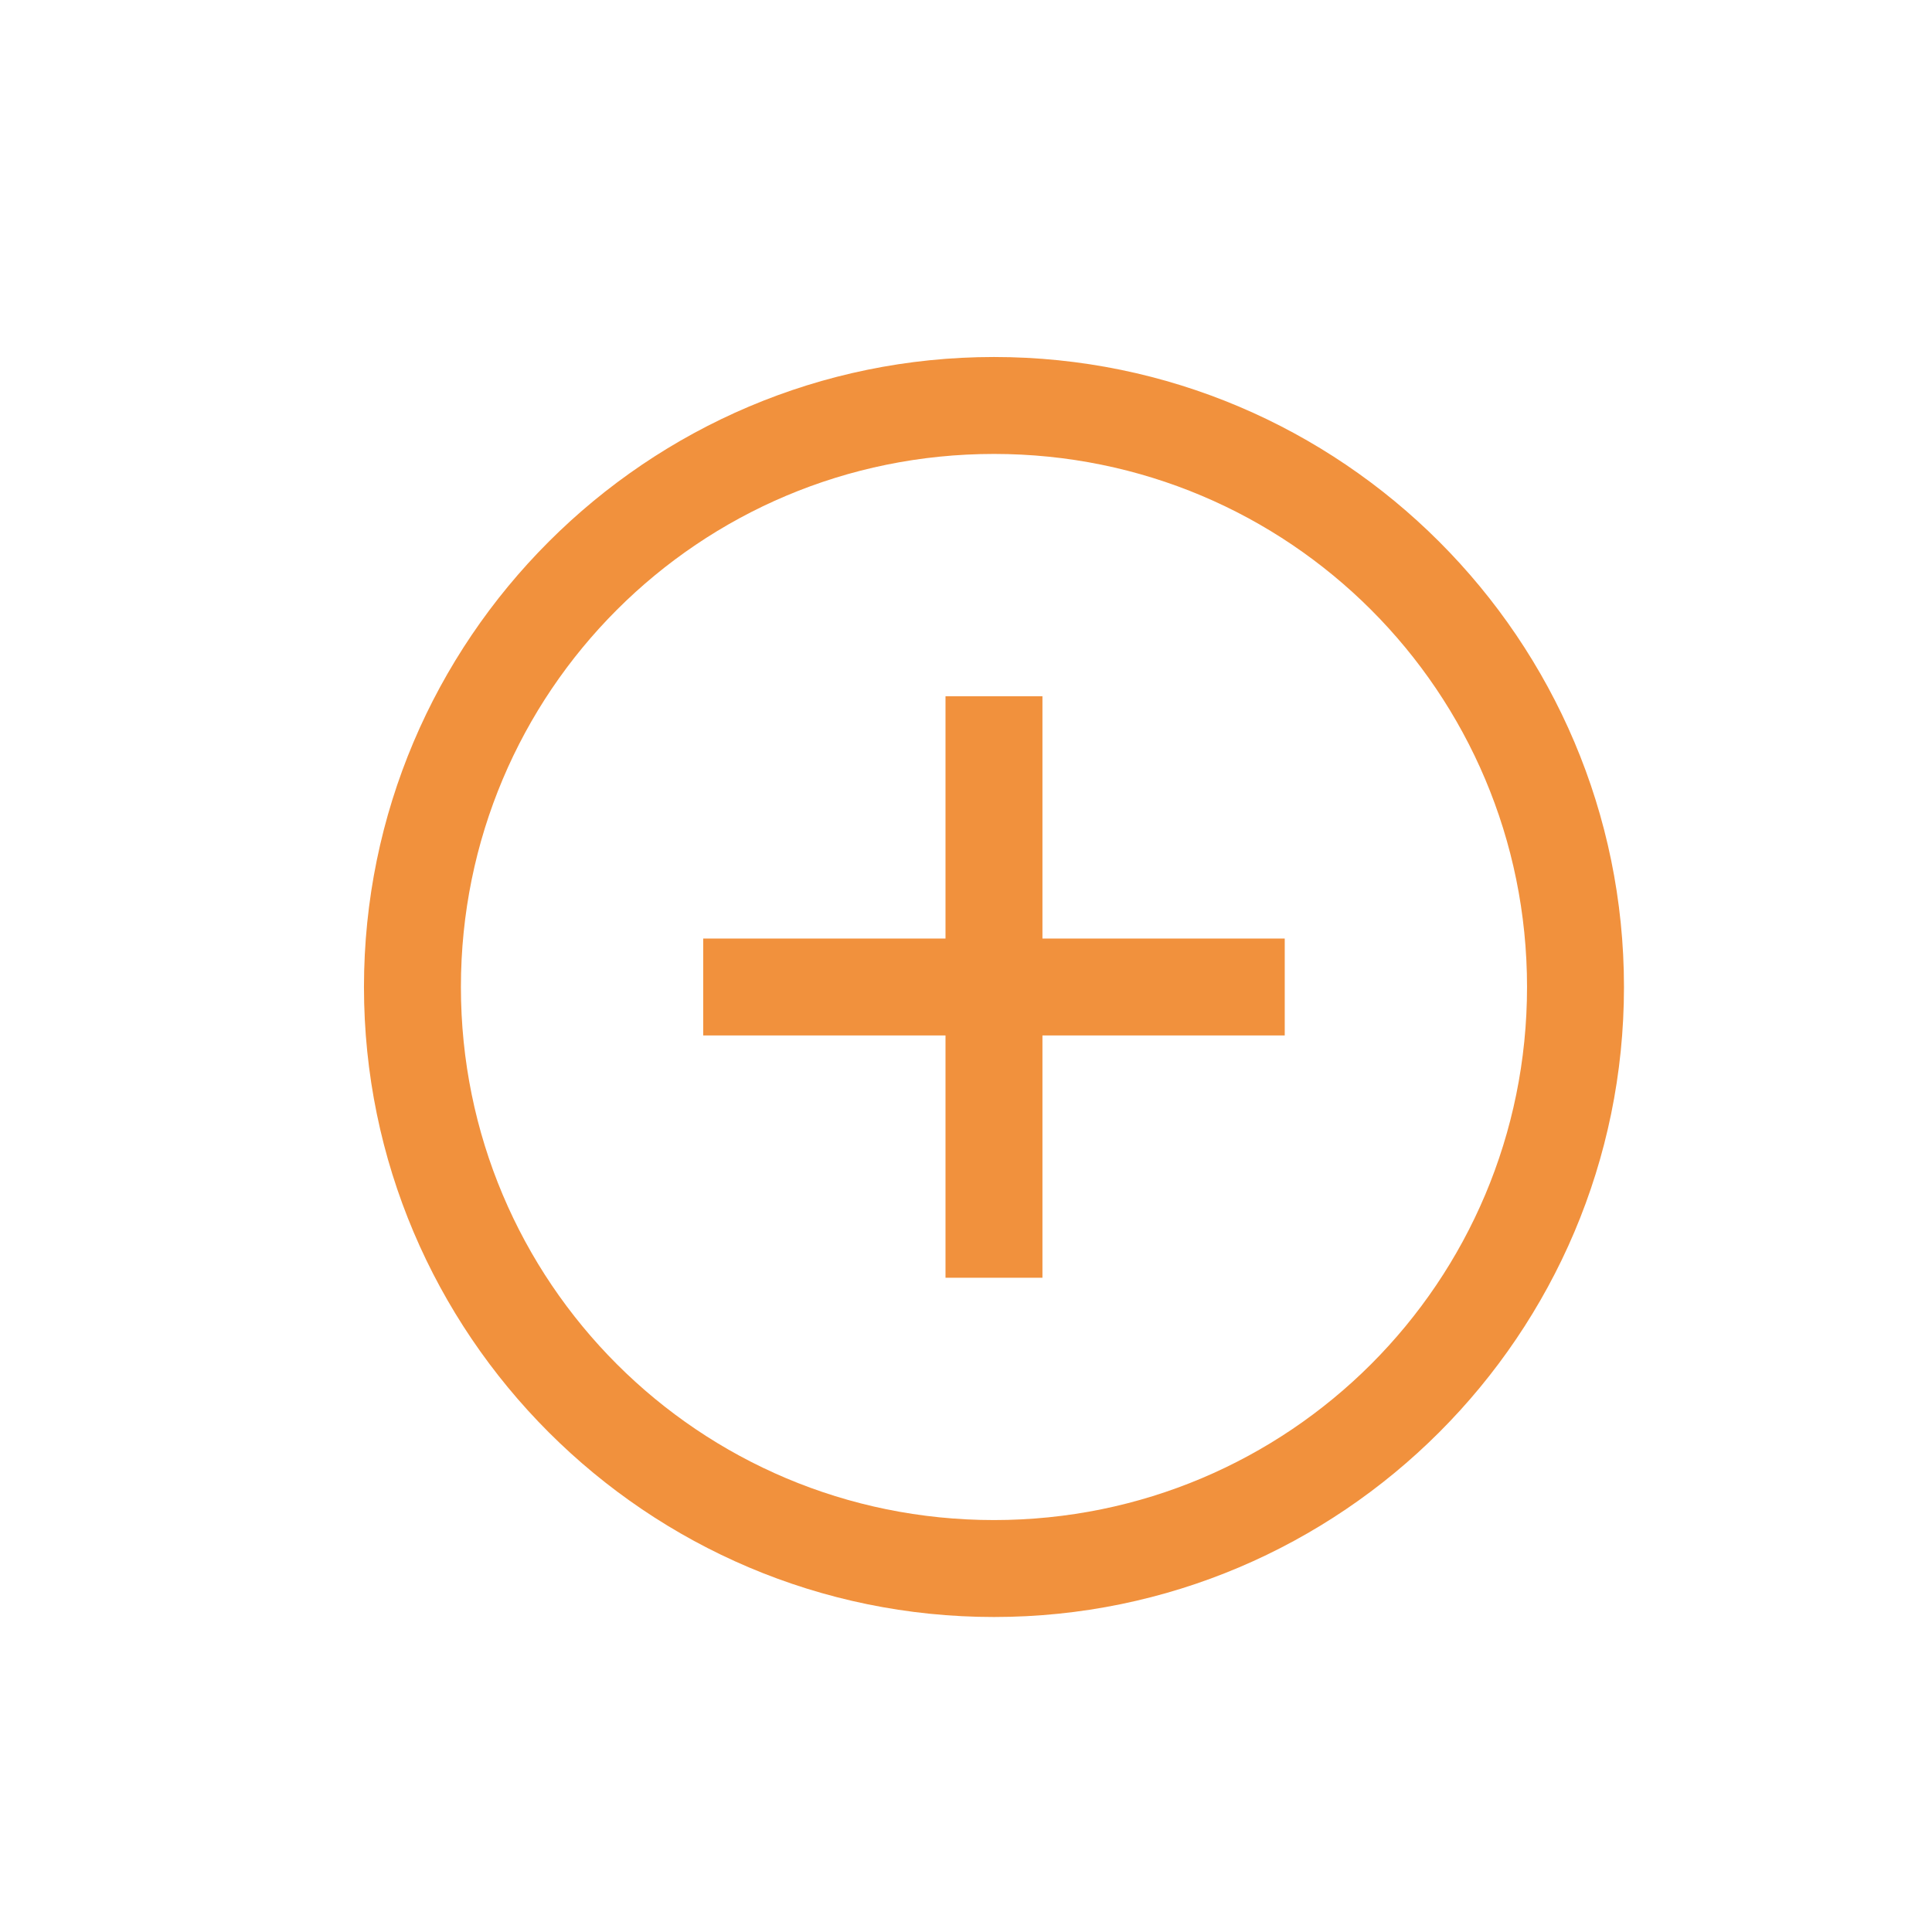
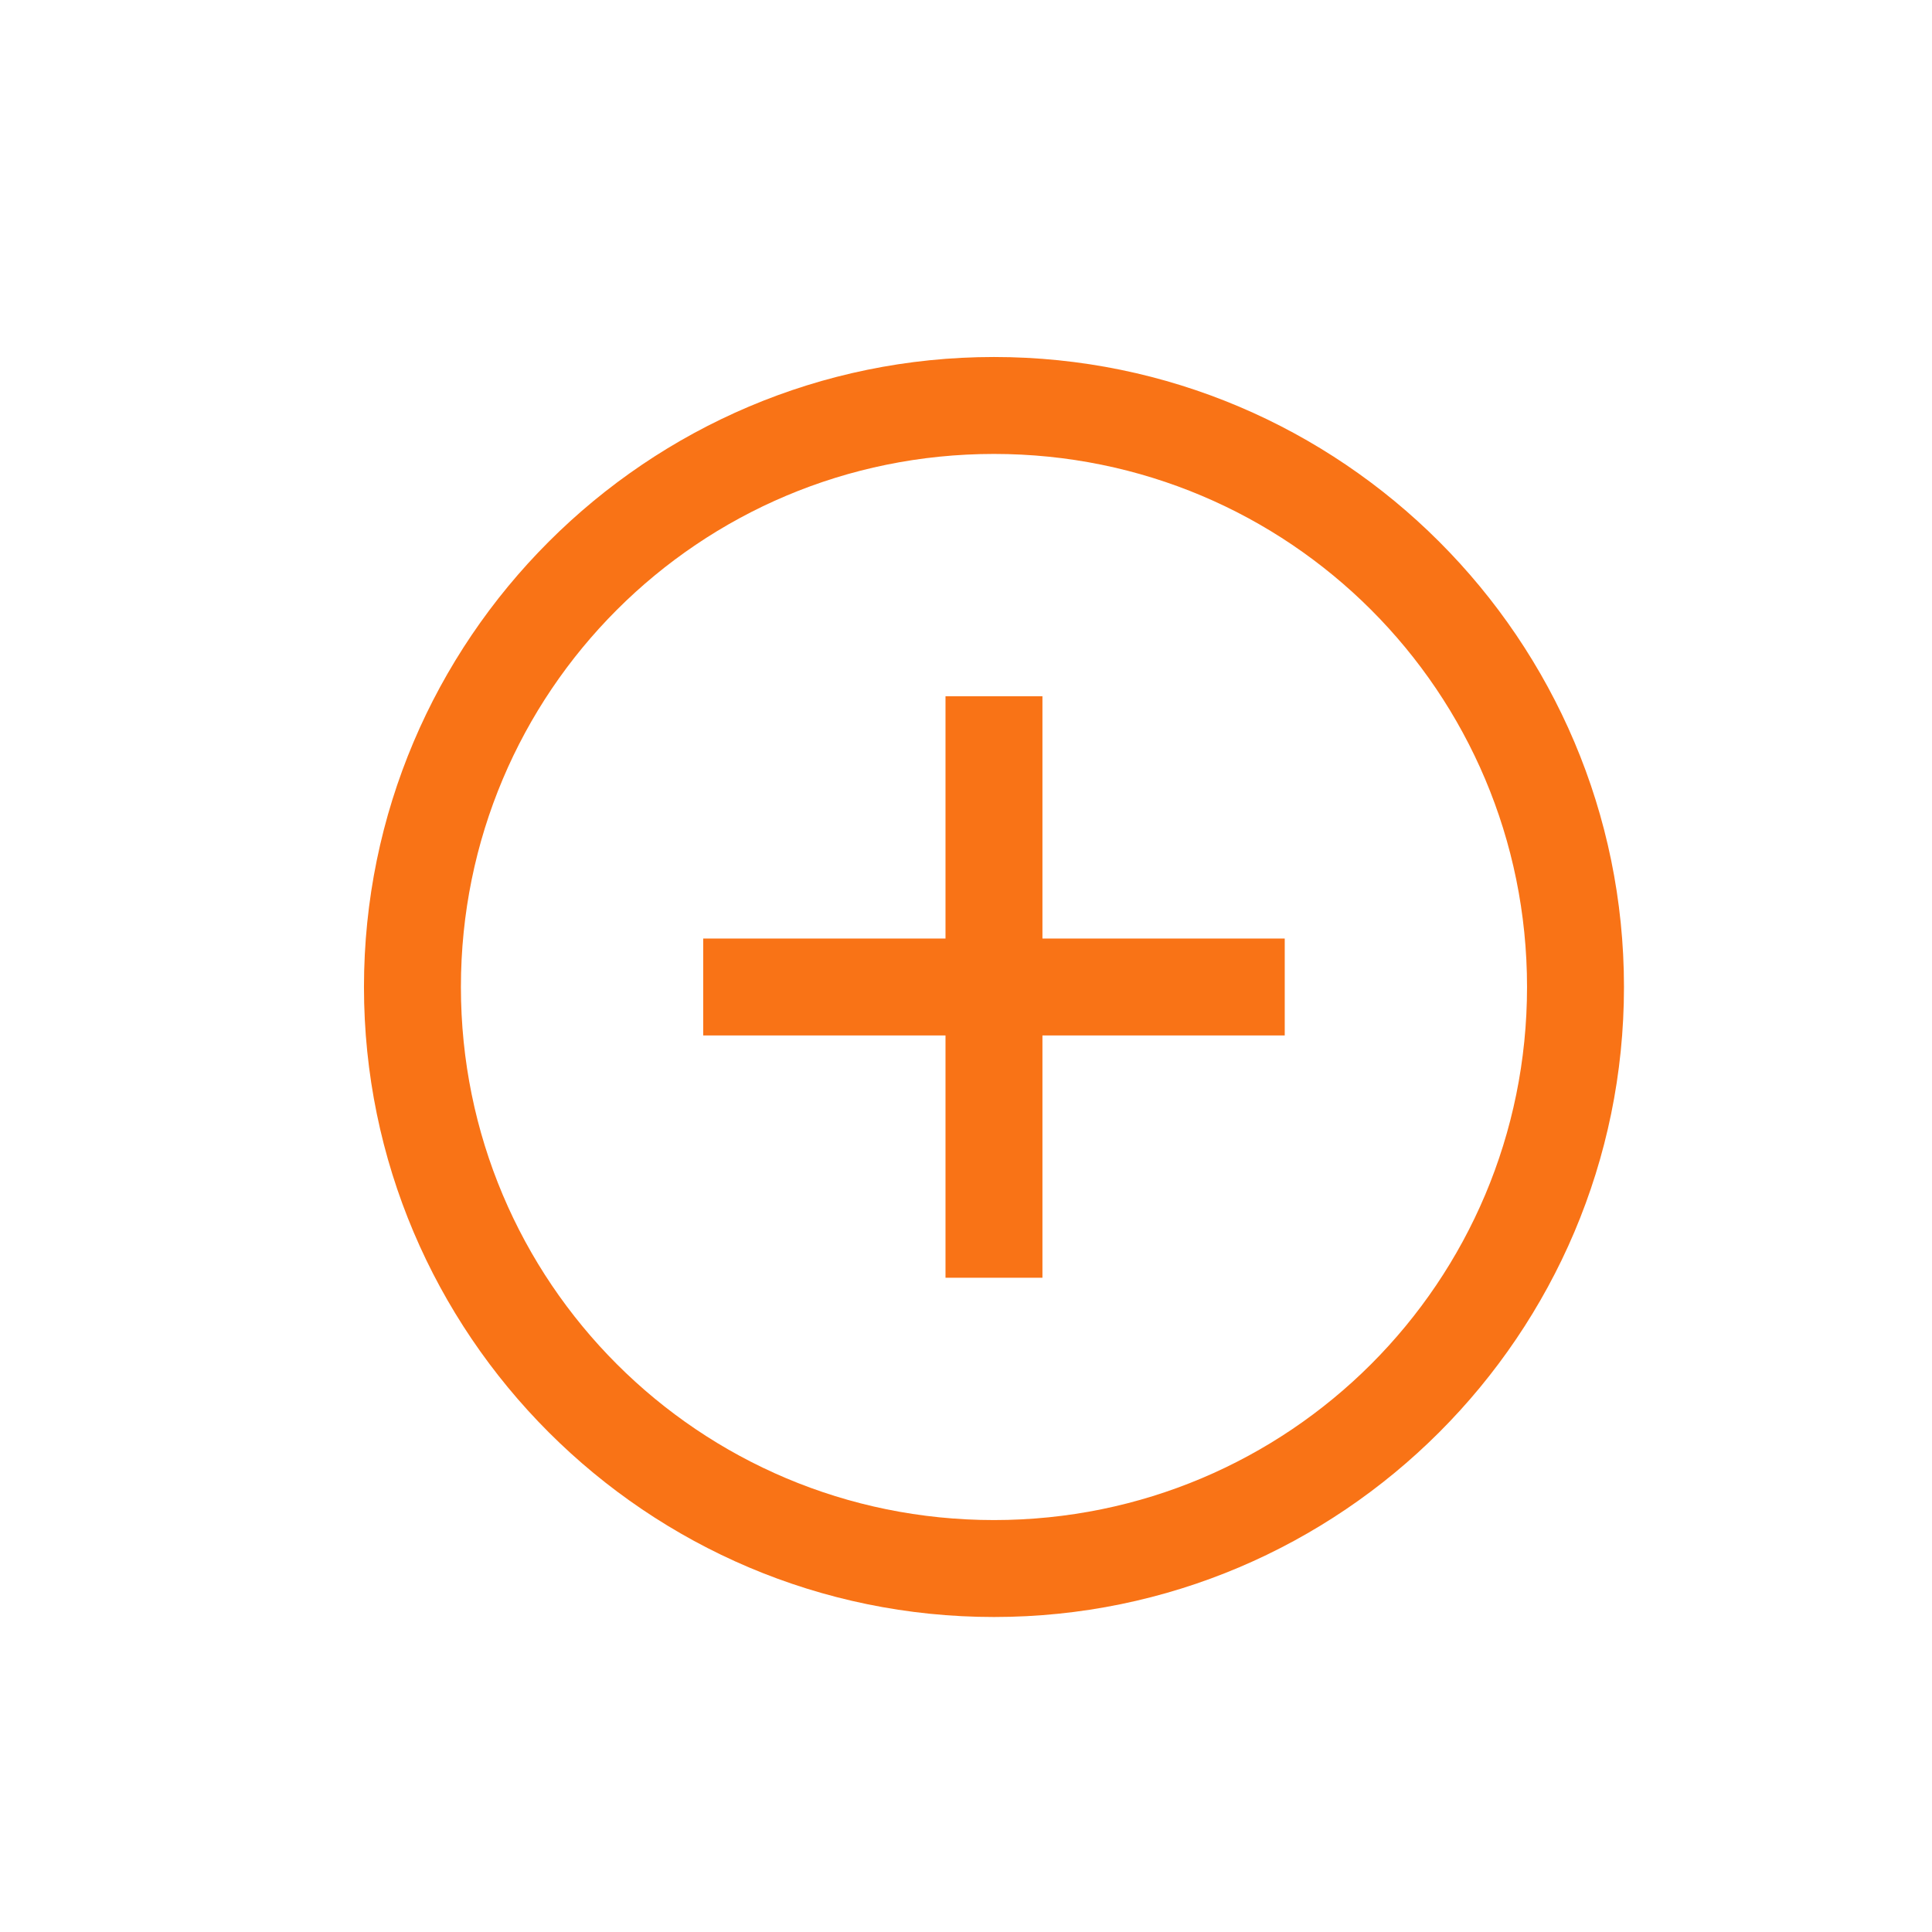
<svg xmlns="http://www.w3.org/2000/svg" width="46" height="46" viewBox="0 0 46 46" fill="none">
-   <path d="M23.666 8.5C15.395 8.5 8.666 15.229 8.666 23.5C8.666 31.771 15.395 38.5 23.666 38.5C31.937 38.5 38.666 31.771 38.666 23.5C38.666 15.229 31.937 8.5 23.666 8.5ZM23.666 10.808C30.689 10.808 36.358 16.477 36.358 23.5C36.358 30.523 30.689 36.192 23.666 36.192C16.643 36.192 10.974 30.523 10.974 23.5C10.974 16.477 16.643 10.808 23.666 10.808ZM22.512 16.577V22.346H16.743V24.654H22.512V30.423H24.82V24.654H30.589V22.346H24.82V16.577H22.512Z" fill="#F1913D" />
+   <path d="M23.666 8.5C15.395 8.5 8.666 15.229 8.666 23.5C8.666 31.771 15.395 38.5 23.666 38.5C31.937 38.5 38.666 31.771 38.666 23.5C38.666 15.229 31.937 8.5 23.666 8.5ZM23.666 10.808C30.689 10.808 36.358 16.477 36.358 23.5C36.358 30.523 30.689 36.192 23.666 36.192C16.643 36.192 10.974 30.523 10.974 23.5C10.974 16.477 16.643 10.808 23.666 10.808ZM22.512 16.577V22.346H16.743V24.654H22.512V30.423H24.82V24.654H30.589V22.346H24.82V16.577H22.512Z" fill="#F97316" />
</svg>
